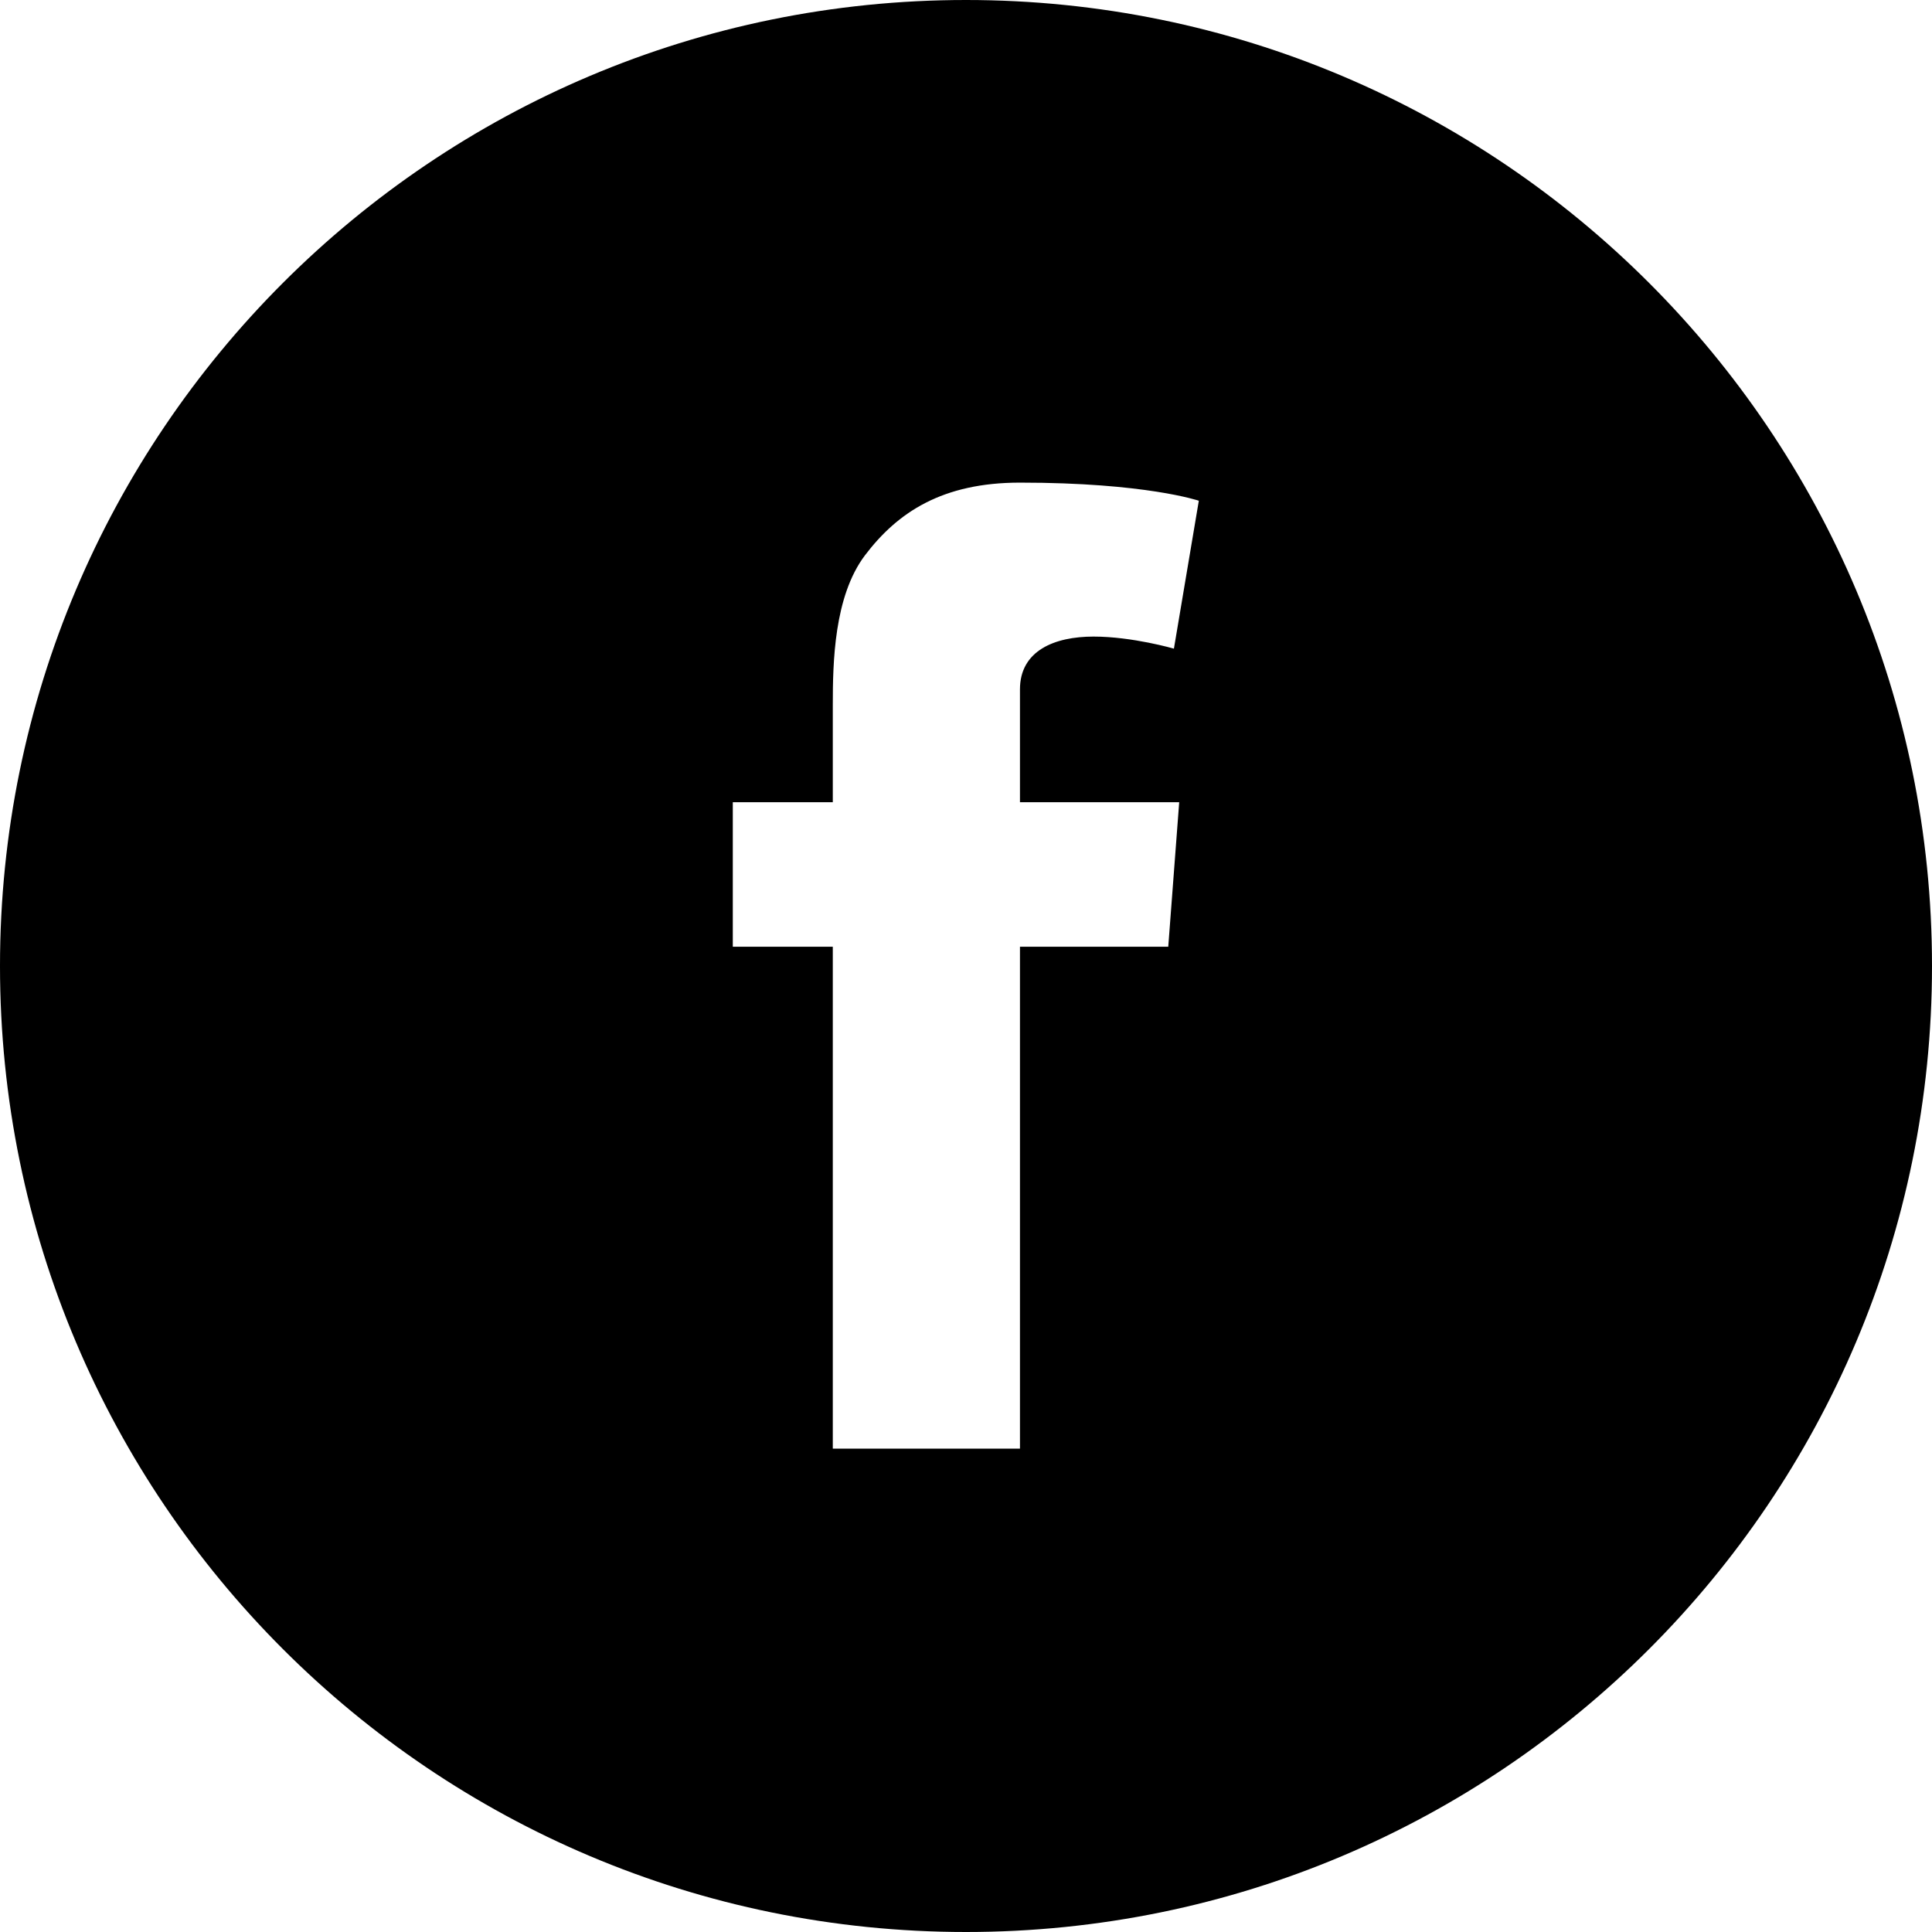
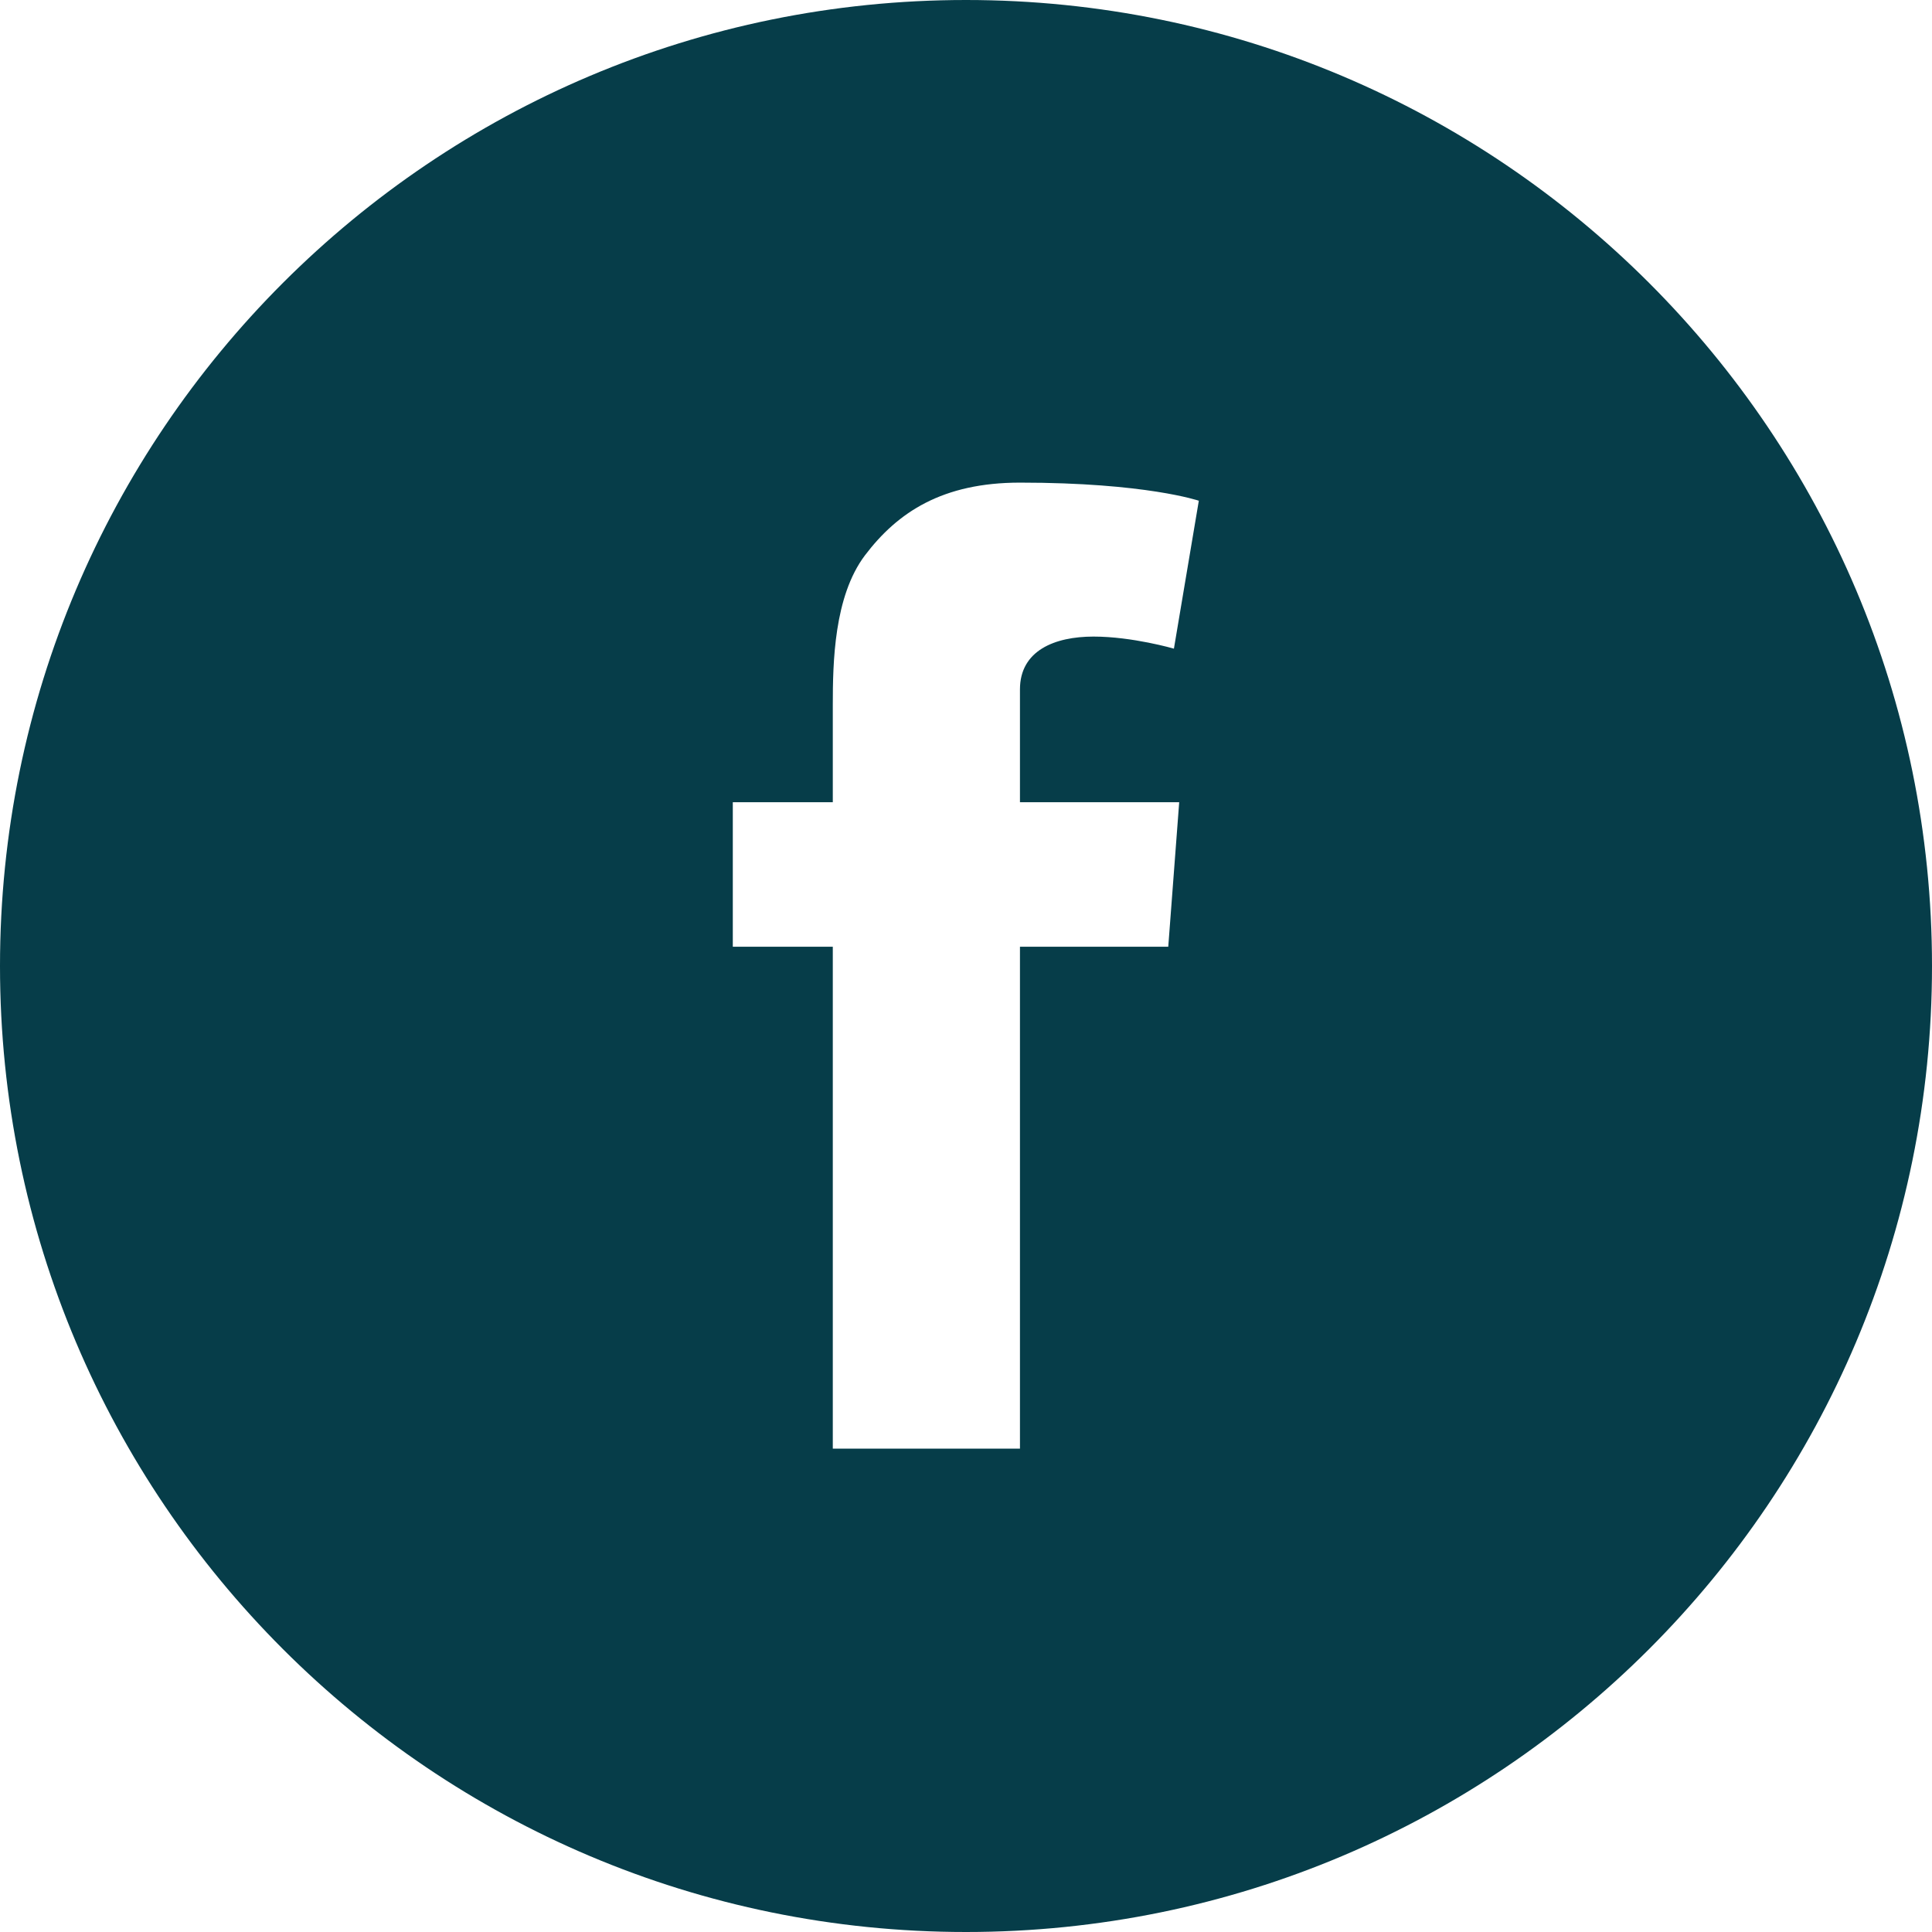
- <svg xmlns="http://www.w3.org/2000/svg" fill="#000000" height="800px" width="800px" version="1.1" id="Layer_1" viewBox="-143 145 512 512" xml:space="preserve">
+ <svg xmlns="http://www.w3.org/2000/svg" fill="#063d49" height="800px" width="800px" version="1.1" id="Layer_1" viewBox="-143 145 512 512" xml:space="preserve">
  <path d="M113,145c-141.4,0-256,114.6-256,256s114.6,256,256,256s256-114.6,256-256S254.4,145,113,145z M169.5,357.6l-2.9,38.3h-39.3  v133H77.7v-133H51.2v-38.3h26.5v-25.7c0-11.3,0.3-28.8,8.5-39.7c8.7-11.5,20.6-19.3,41.1-19.3c33.4,0,47.4,4.8,47.4,4.8l-6.6,39.2  c0,0-11-3.2-21.3-3.2c-10.3,0-19.5,3.7-19.5,14v29.9H169.5z" />
</svg>
